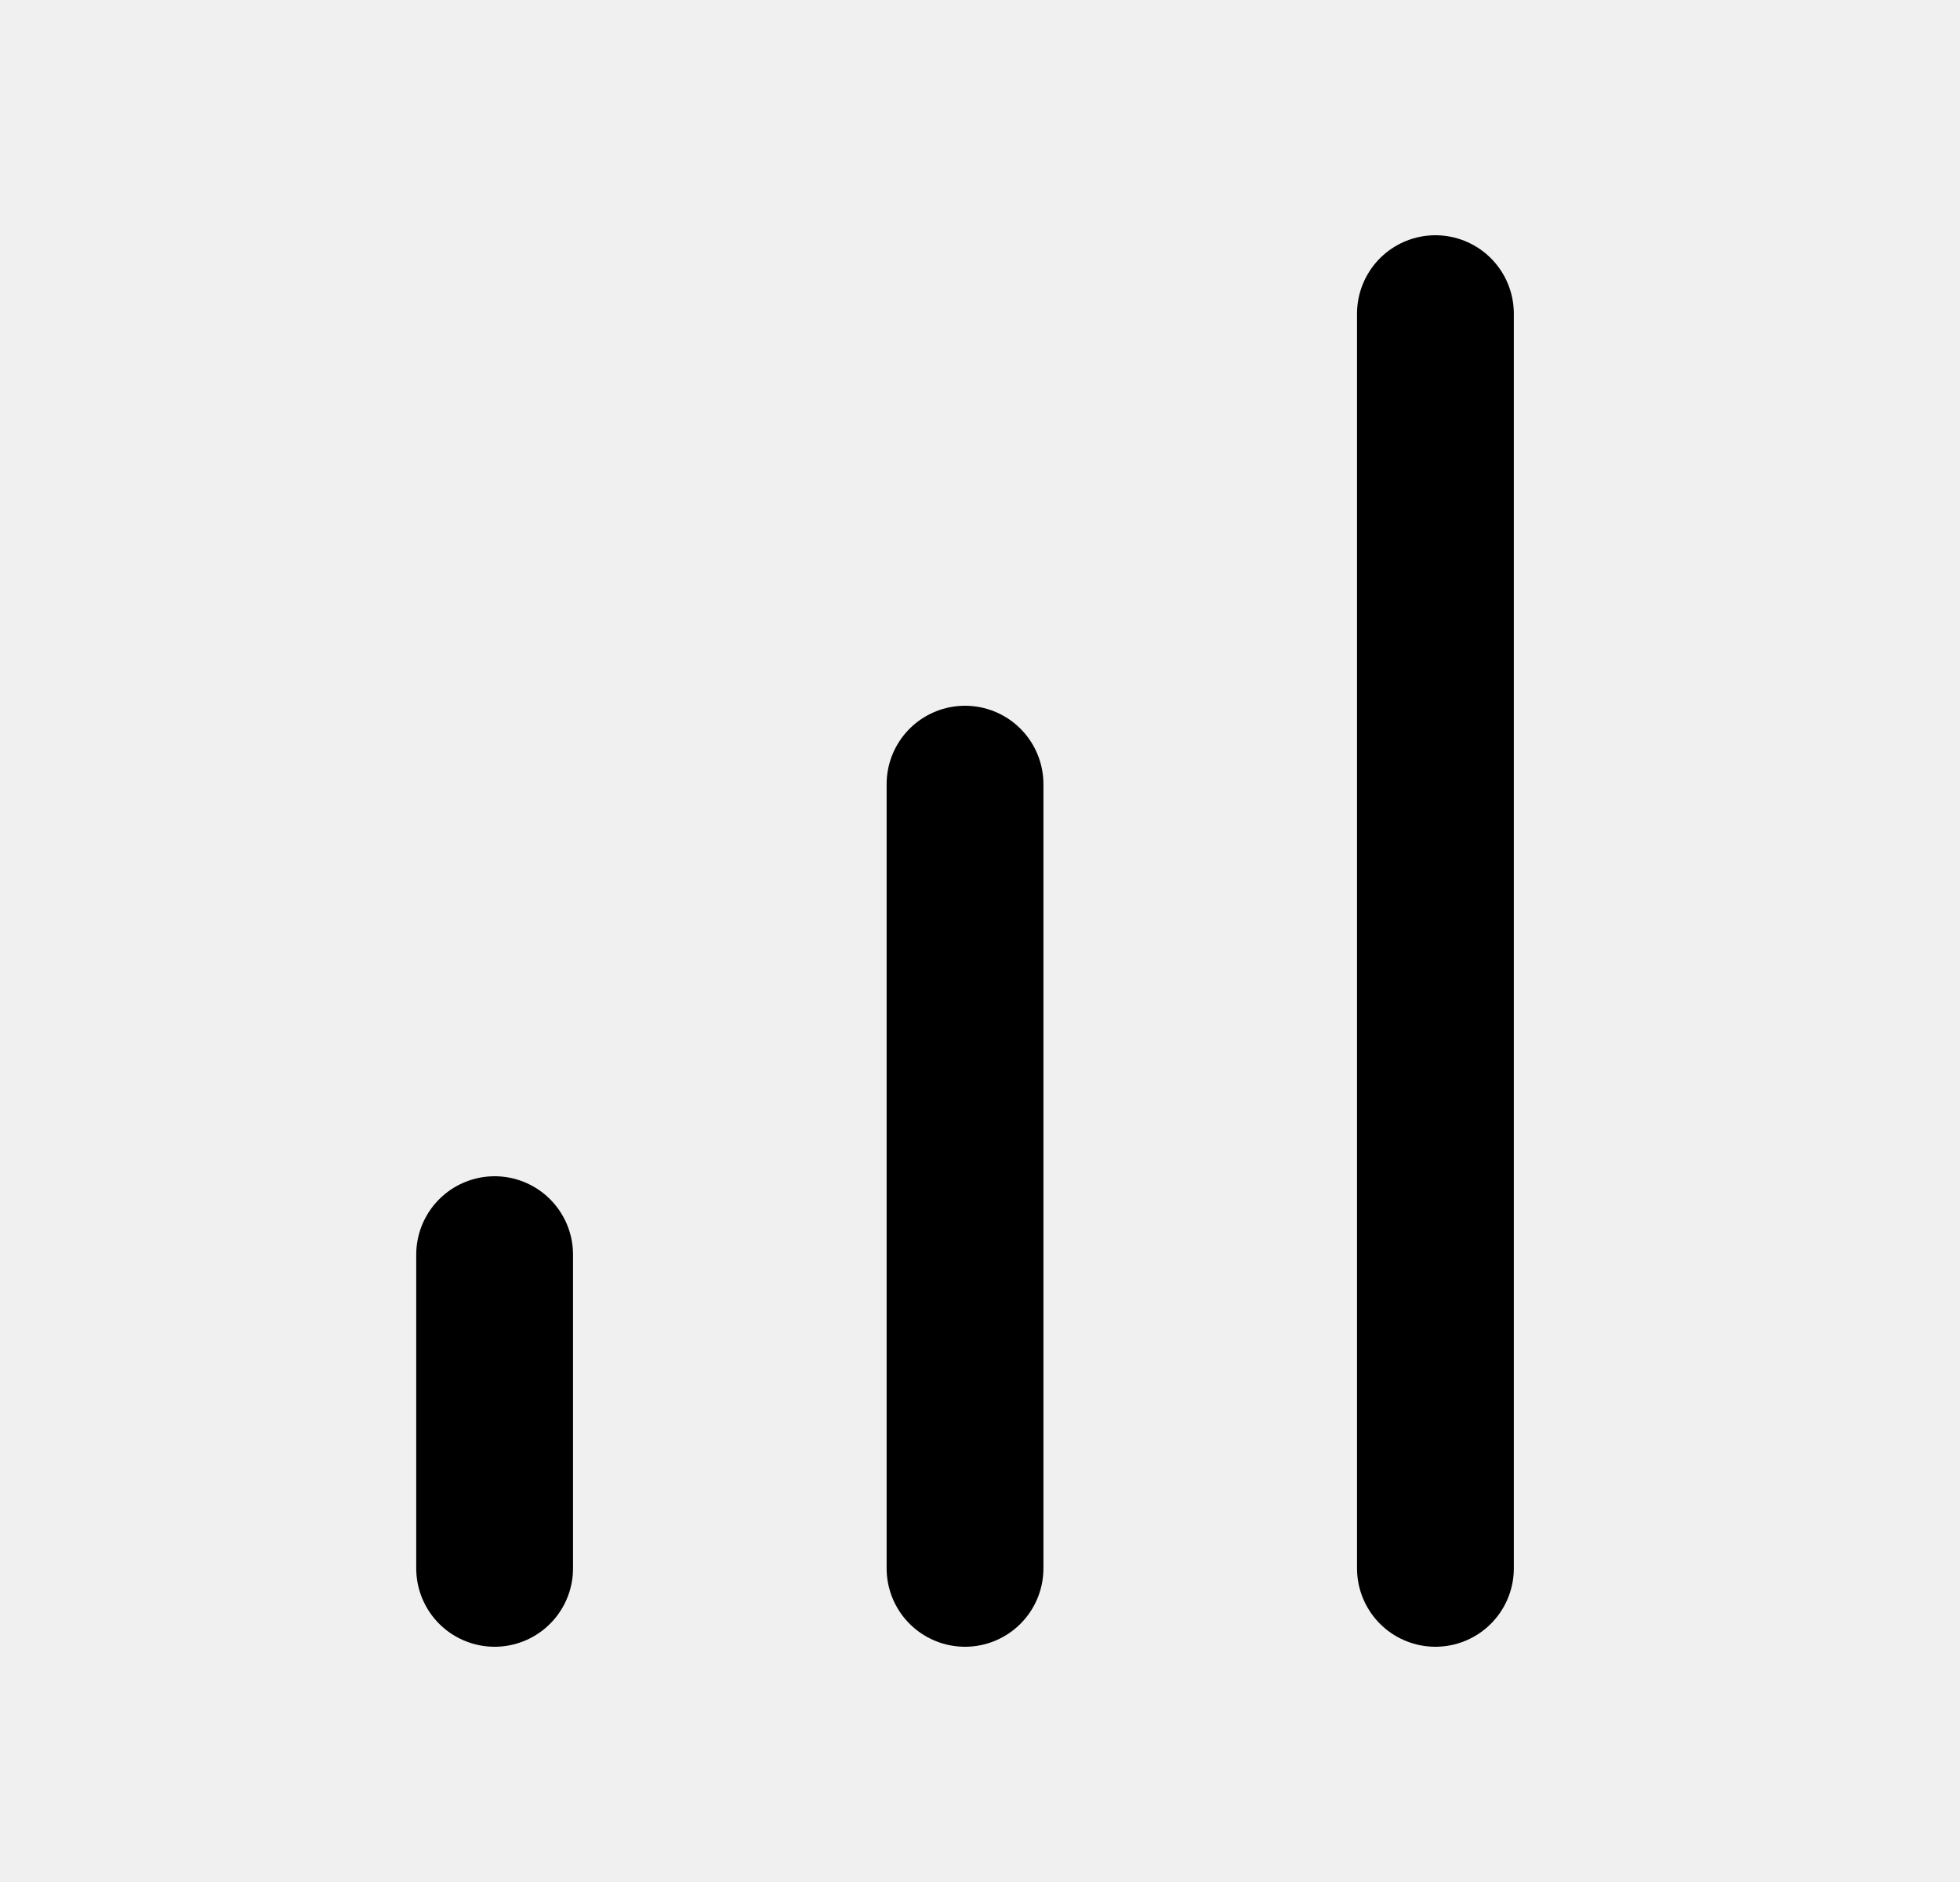
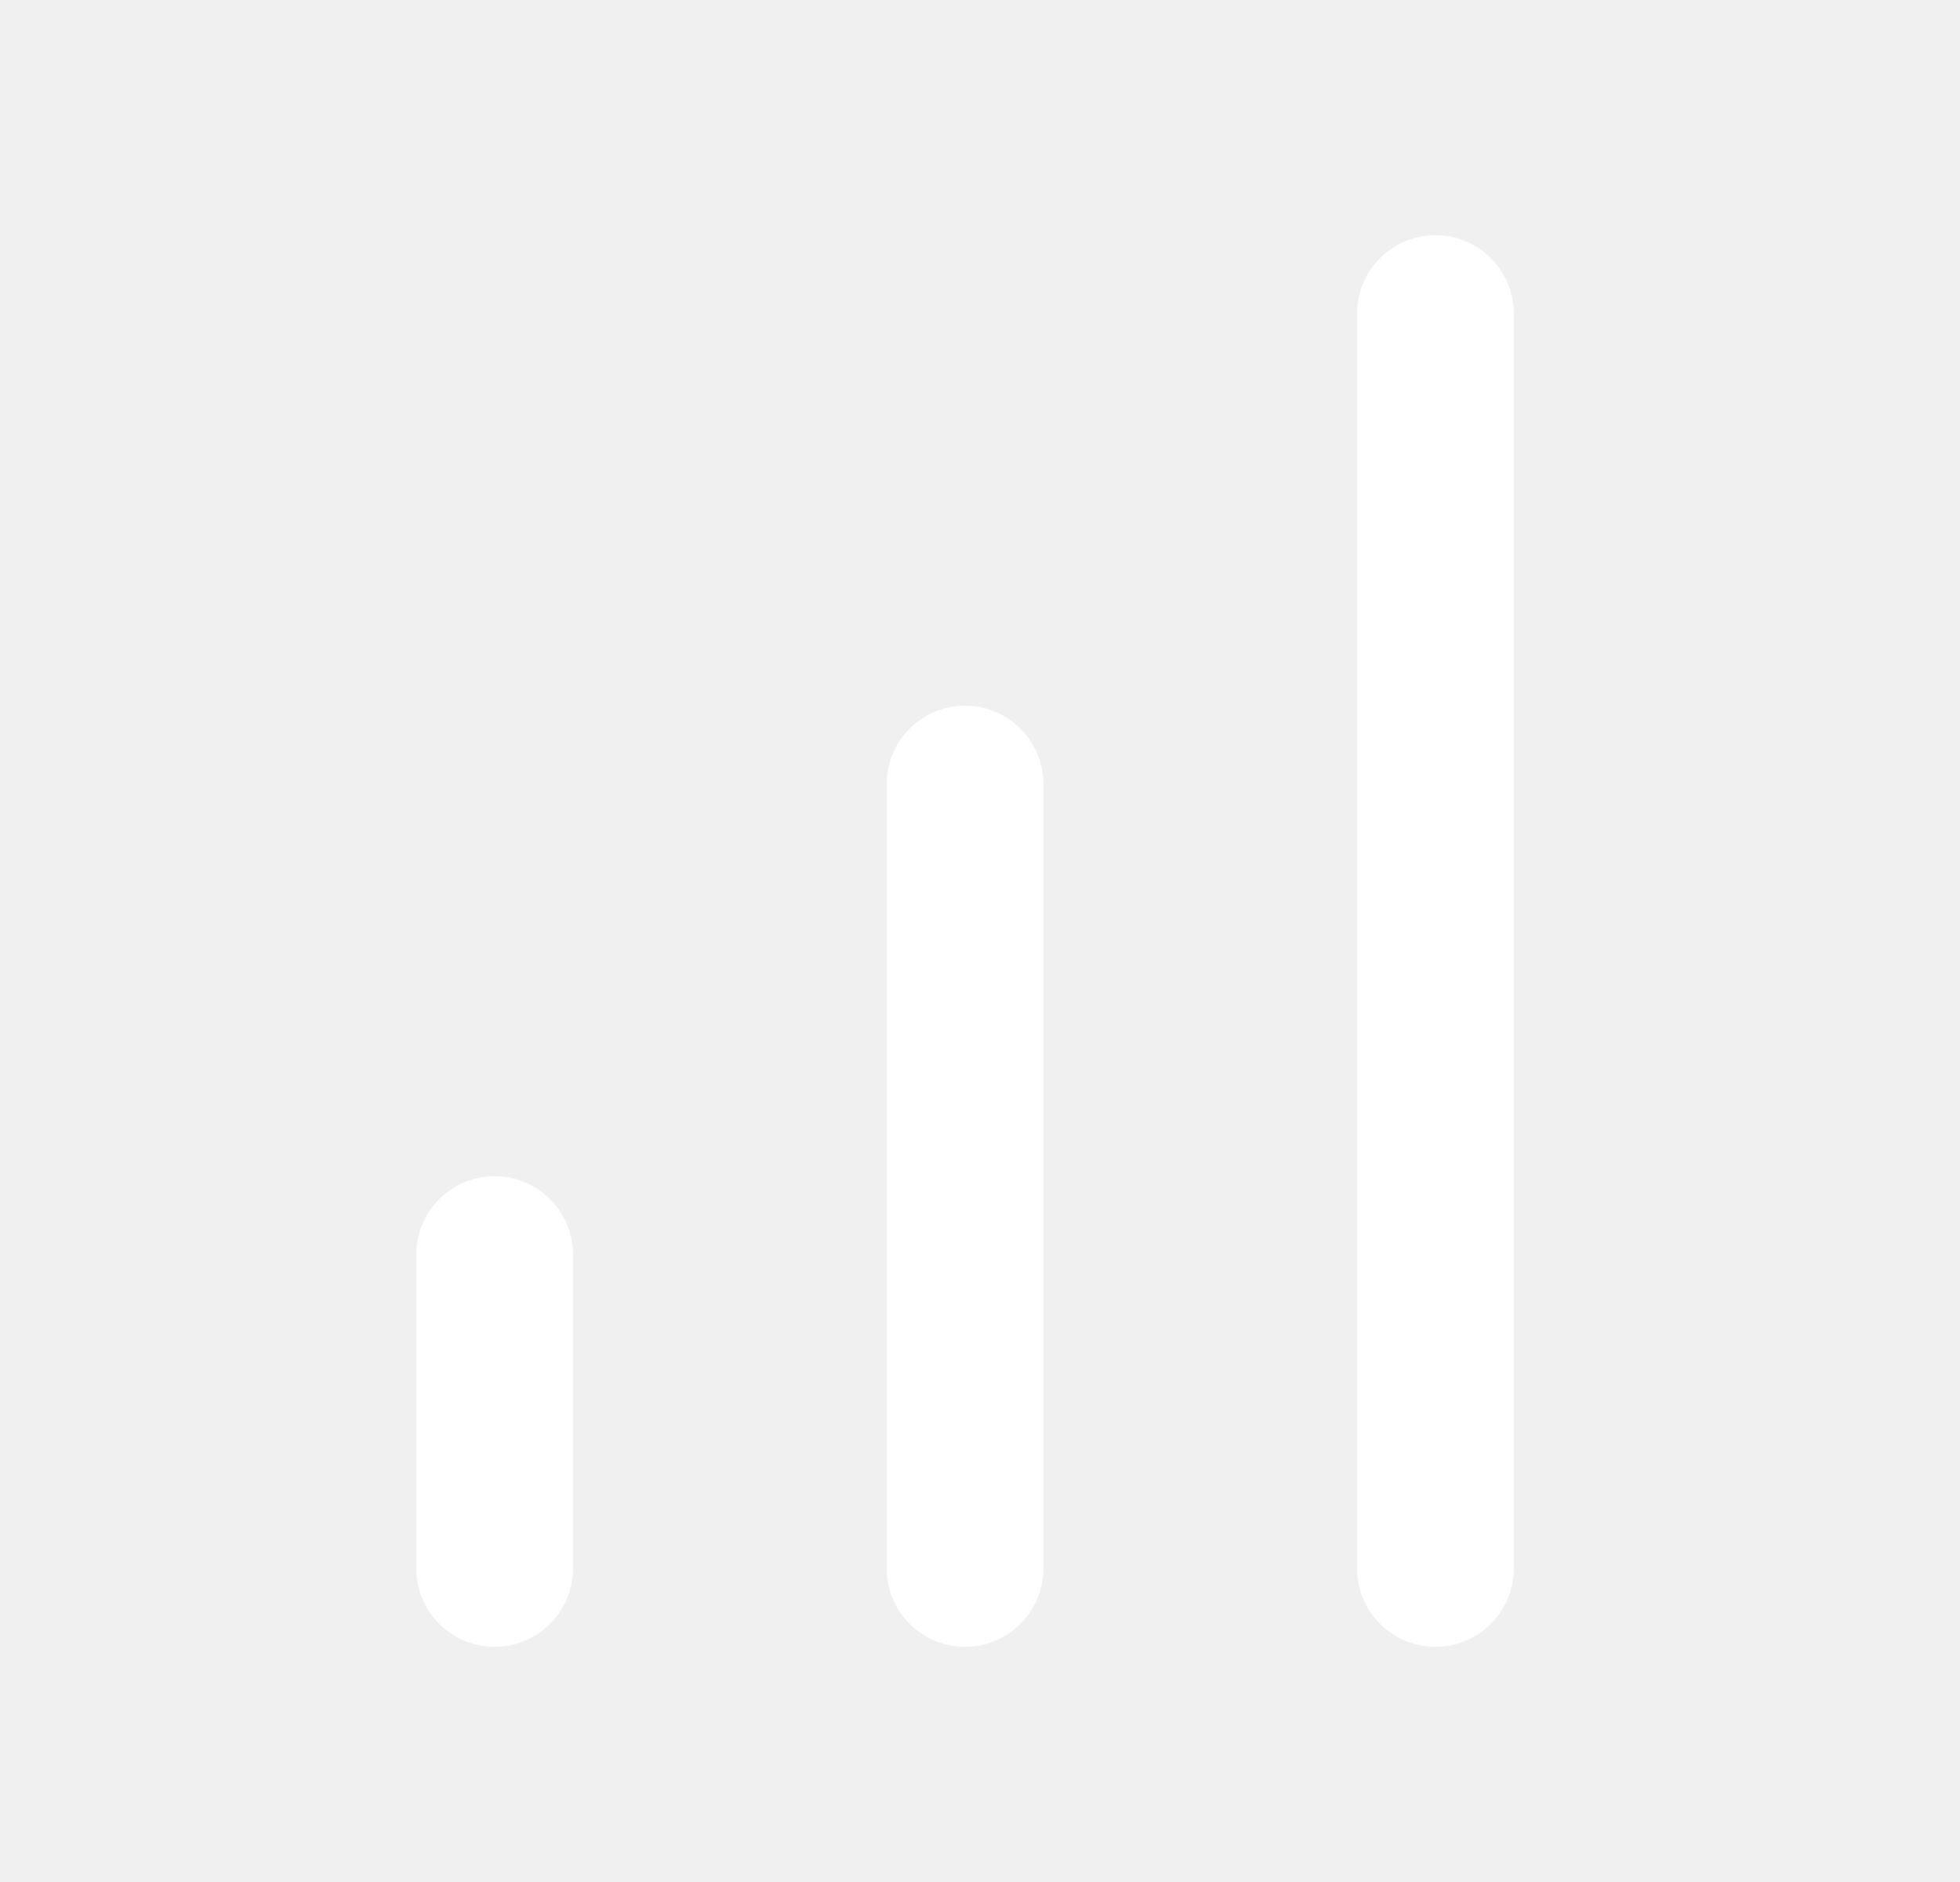
<svg xmlns="http://www.w3.org/2000/svg" width="25" height="24" viewBox="0 0 25 24" fill="none">
  <g id="bar-chart 1">
-     <path id="Vector" d="M12.309 20V10" stroke="black" stroke-width="2" stroke-linecap="round" stroke-linejoin="round" />
-     <path id="Vector_2" d="M18.309 20V4" stroke="black" stroke-width="2" stroke-linecap="round" stroke-linejoin="round" />
-     <path id="Vector_3" d="M6.309 20V16" stroke="black" stroke-width="2" stroke-linecap="round" stroke-linejoin="round" />
+     <path id="Vector" d="M12.309 20V10" stroke="white" stroke-width="2" stroke-linecap="round" stroke-linejoin="round" />
+     <path id="Vector_2" d="M18.309 20V4" stroke="white" stroke-width="2" stroke-linecap="round" stroke-linejoin="round" />
+     <path id="Vector_3" d="M6.309 20V16" stroke="white" stroke-width="2" stroke-linecap="round" stroke-linejoin="round" />
  </g>
</svg>
